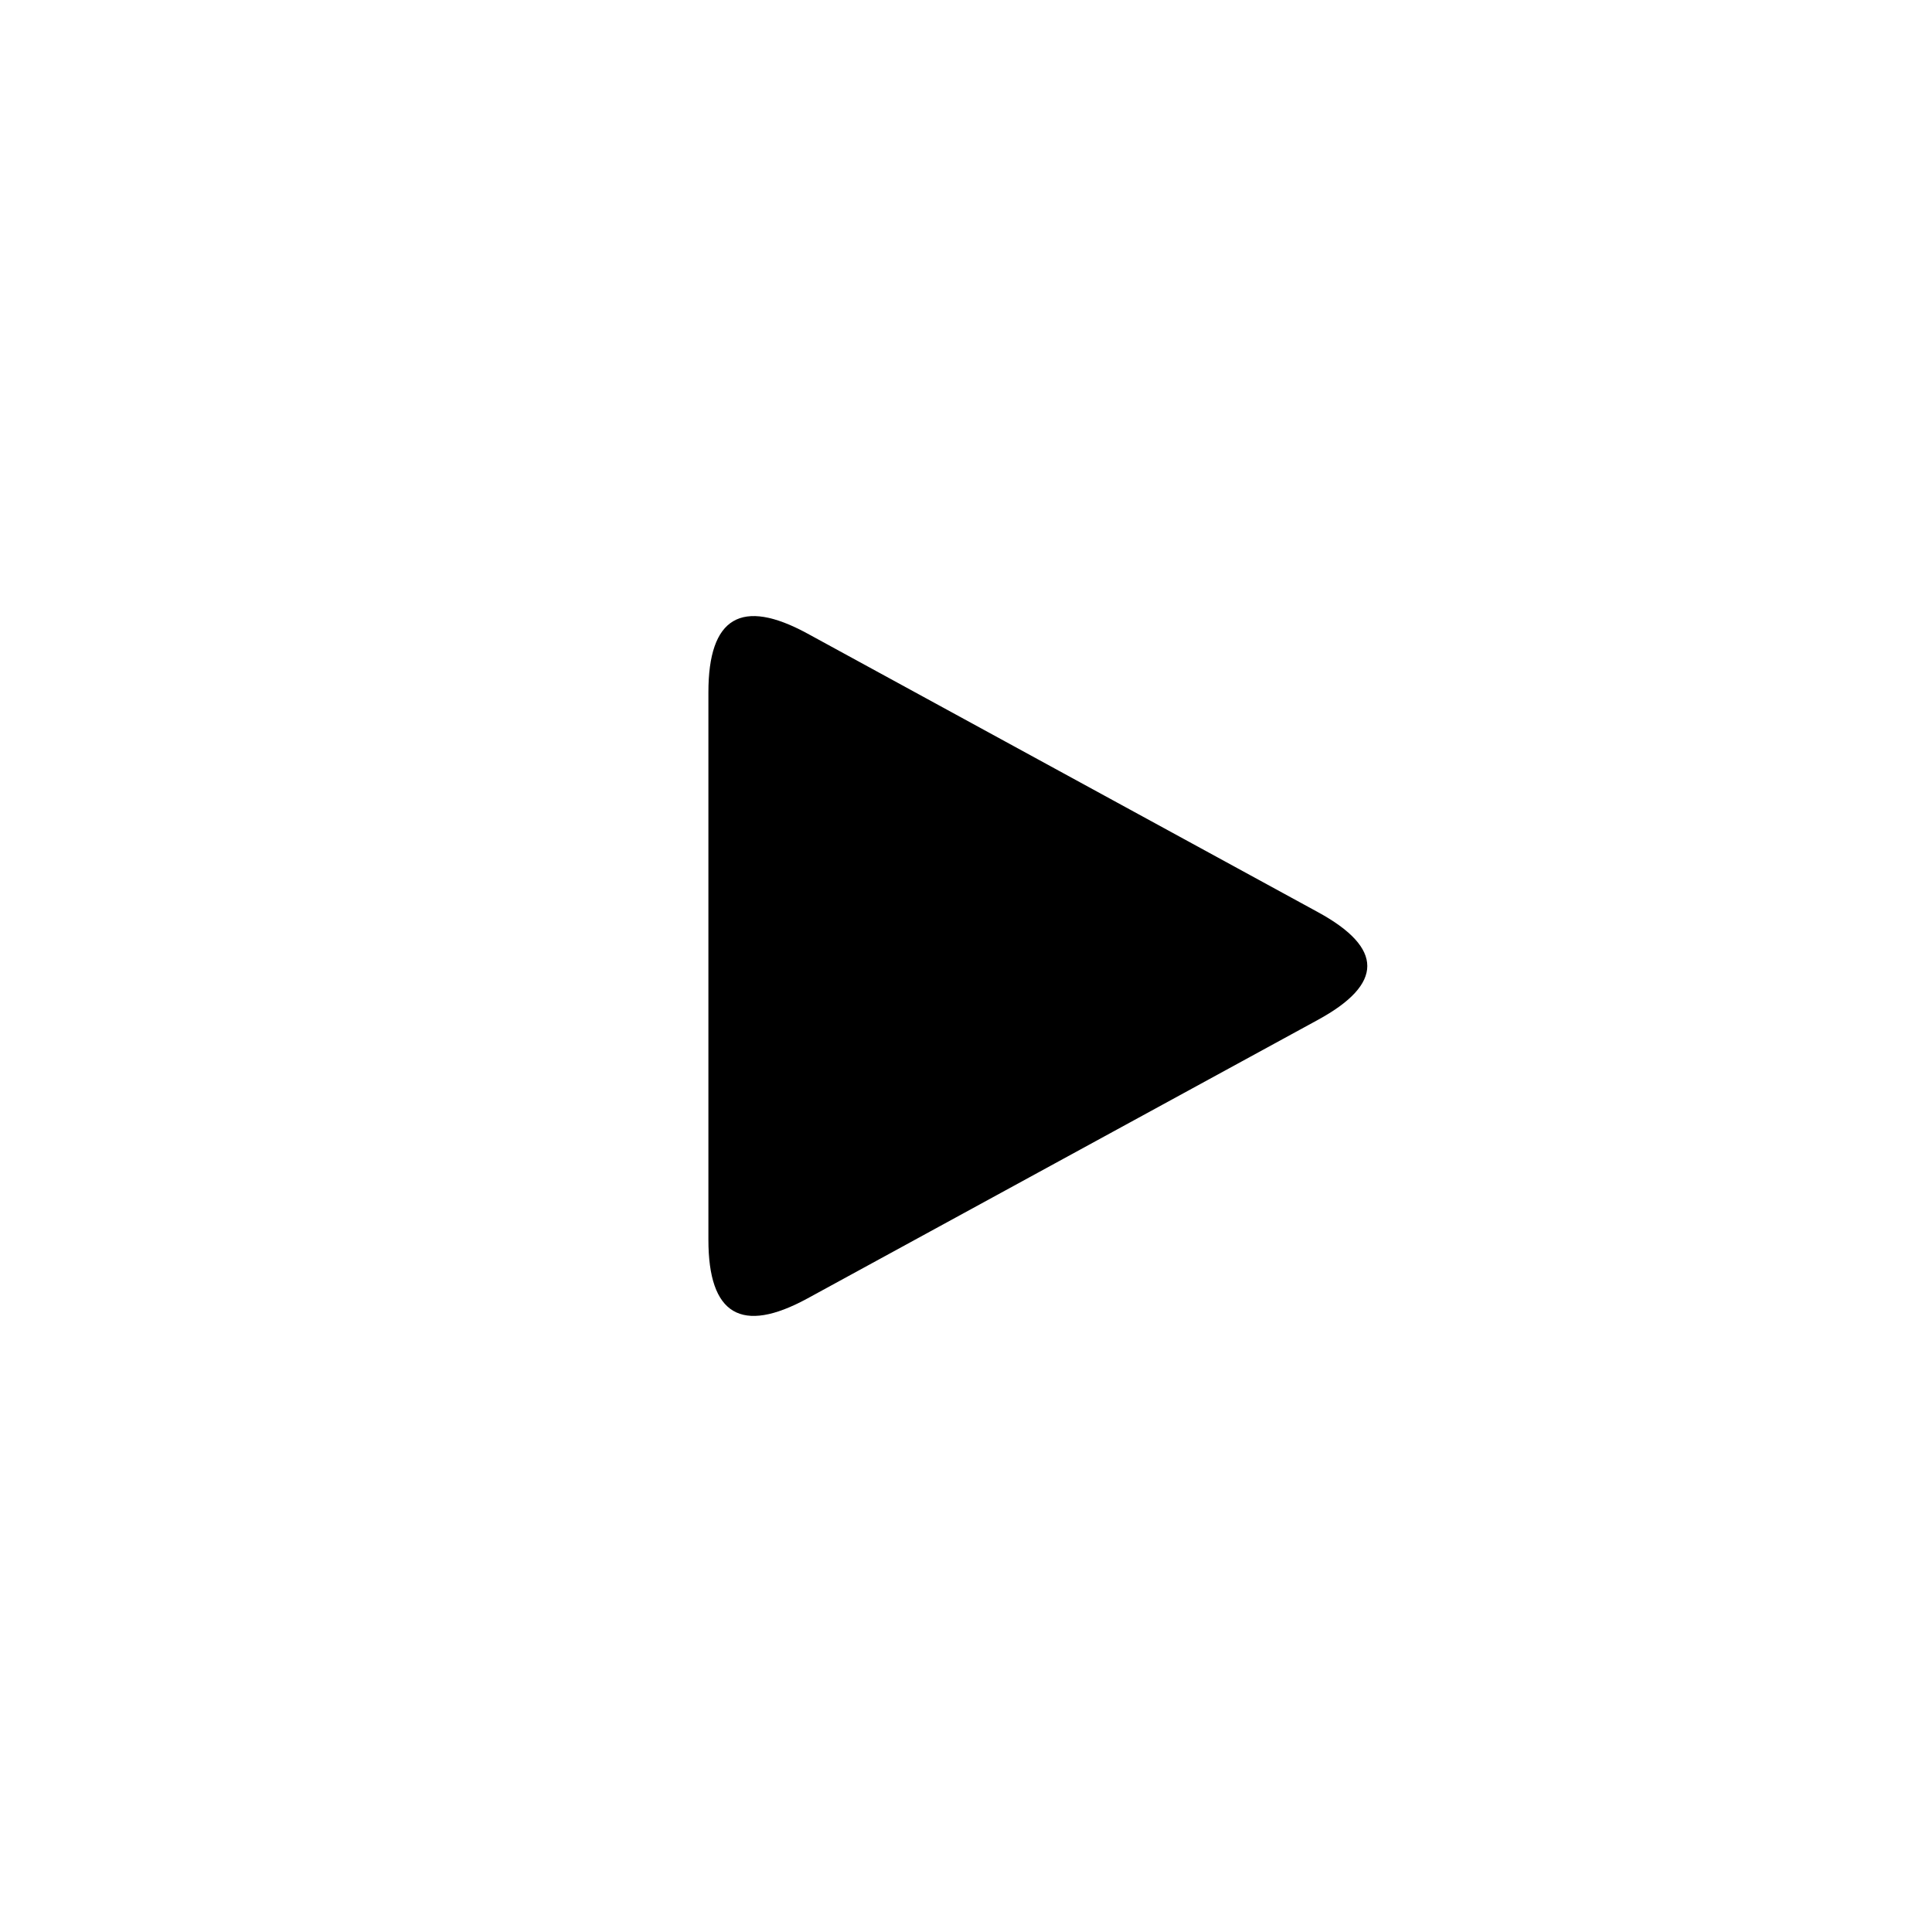
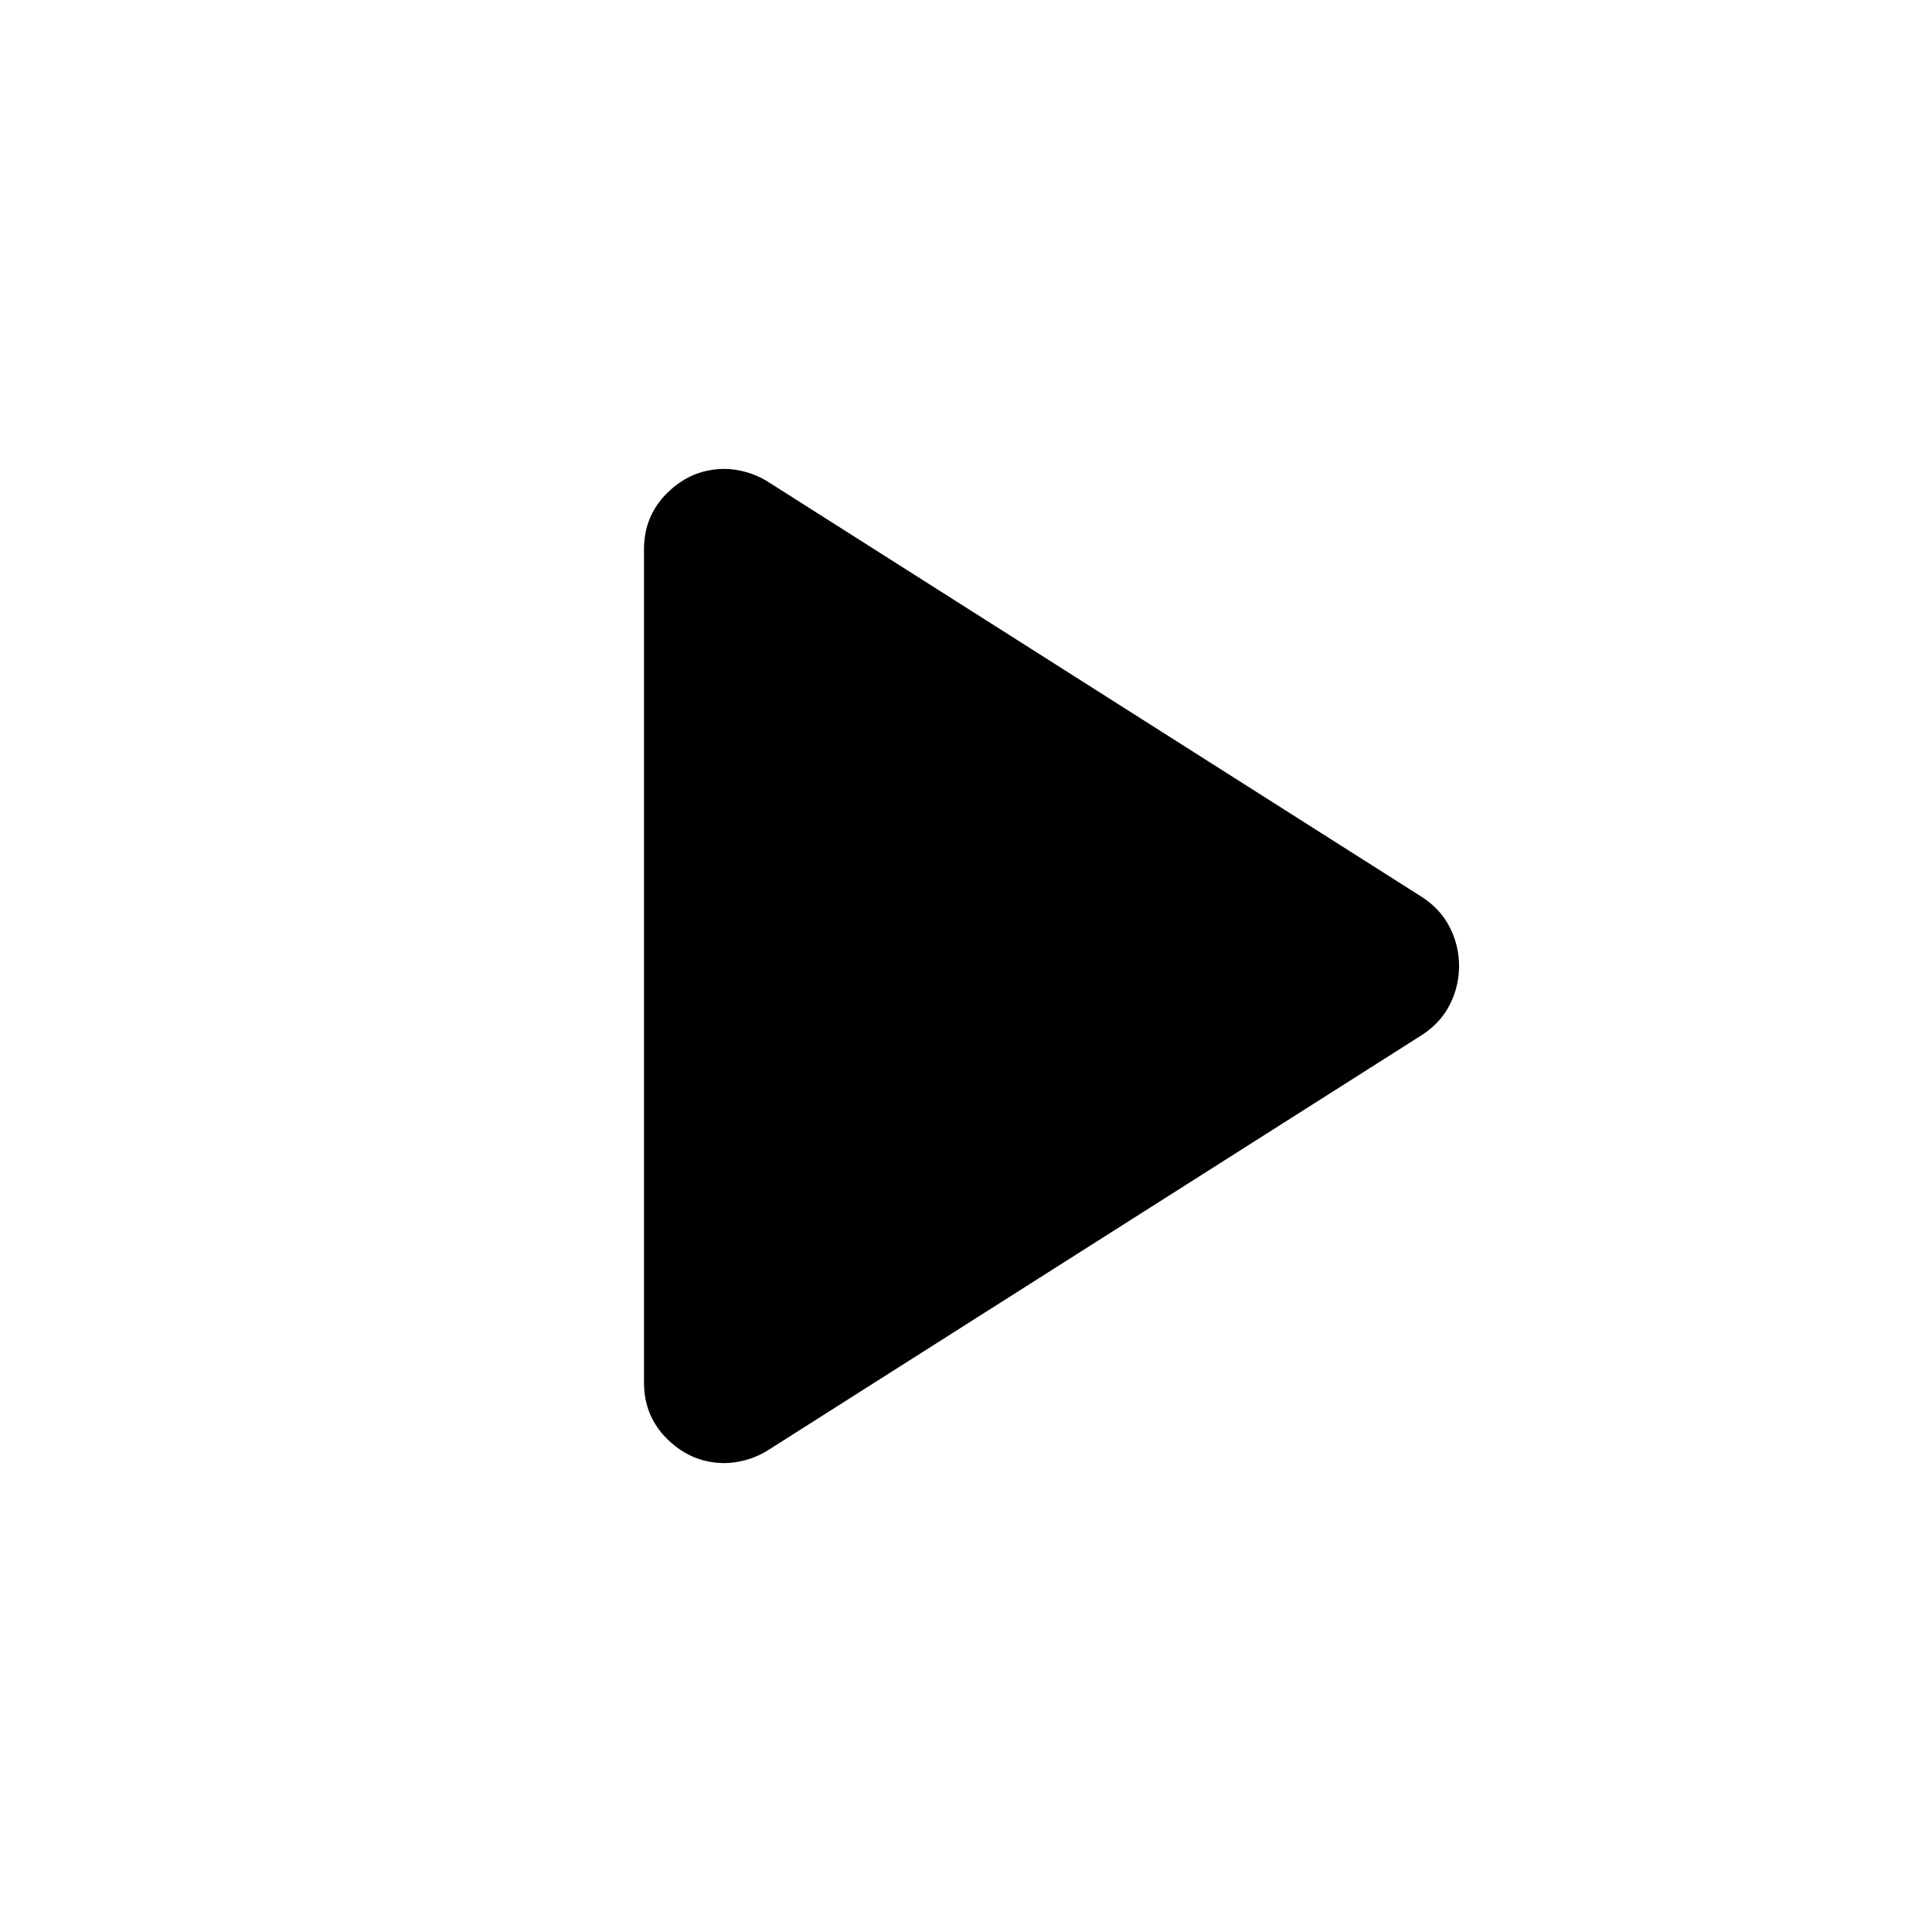
- <svg xmlns="http://www.w3.org/2000/svg" width="24" height="24" viewBox="0 0 24 24" fill="currentColor">
-   <path d="M8.8 8.6Q8.8 7.2 10.03 7.87L16.37 11.33Q17.6 12 16.37 12.67L10.03 16.13Q8.8 16.8 8.8 15.4Z" />
+ <svg xmlns="http://www.w3.org/2000/svg" width="24" height="24" viewBox="0 -960 960 960" fill="currentColor">
+   <path d="M320-273v-414q0-17 12-28.5t28-11.5q5 0 10.5 1.5T381-721l326 207q9 6 13.5 15t4.5 19q0 10-4.5 19T707-446L381-239q-5 3-10.5 4.5T360-233q-16 0-28-11.5T320-273Z" fill="currentColor" />
</svg>
